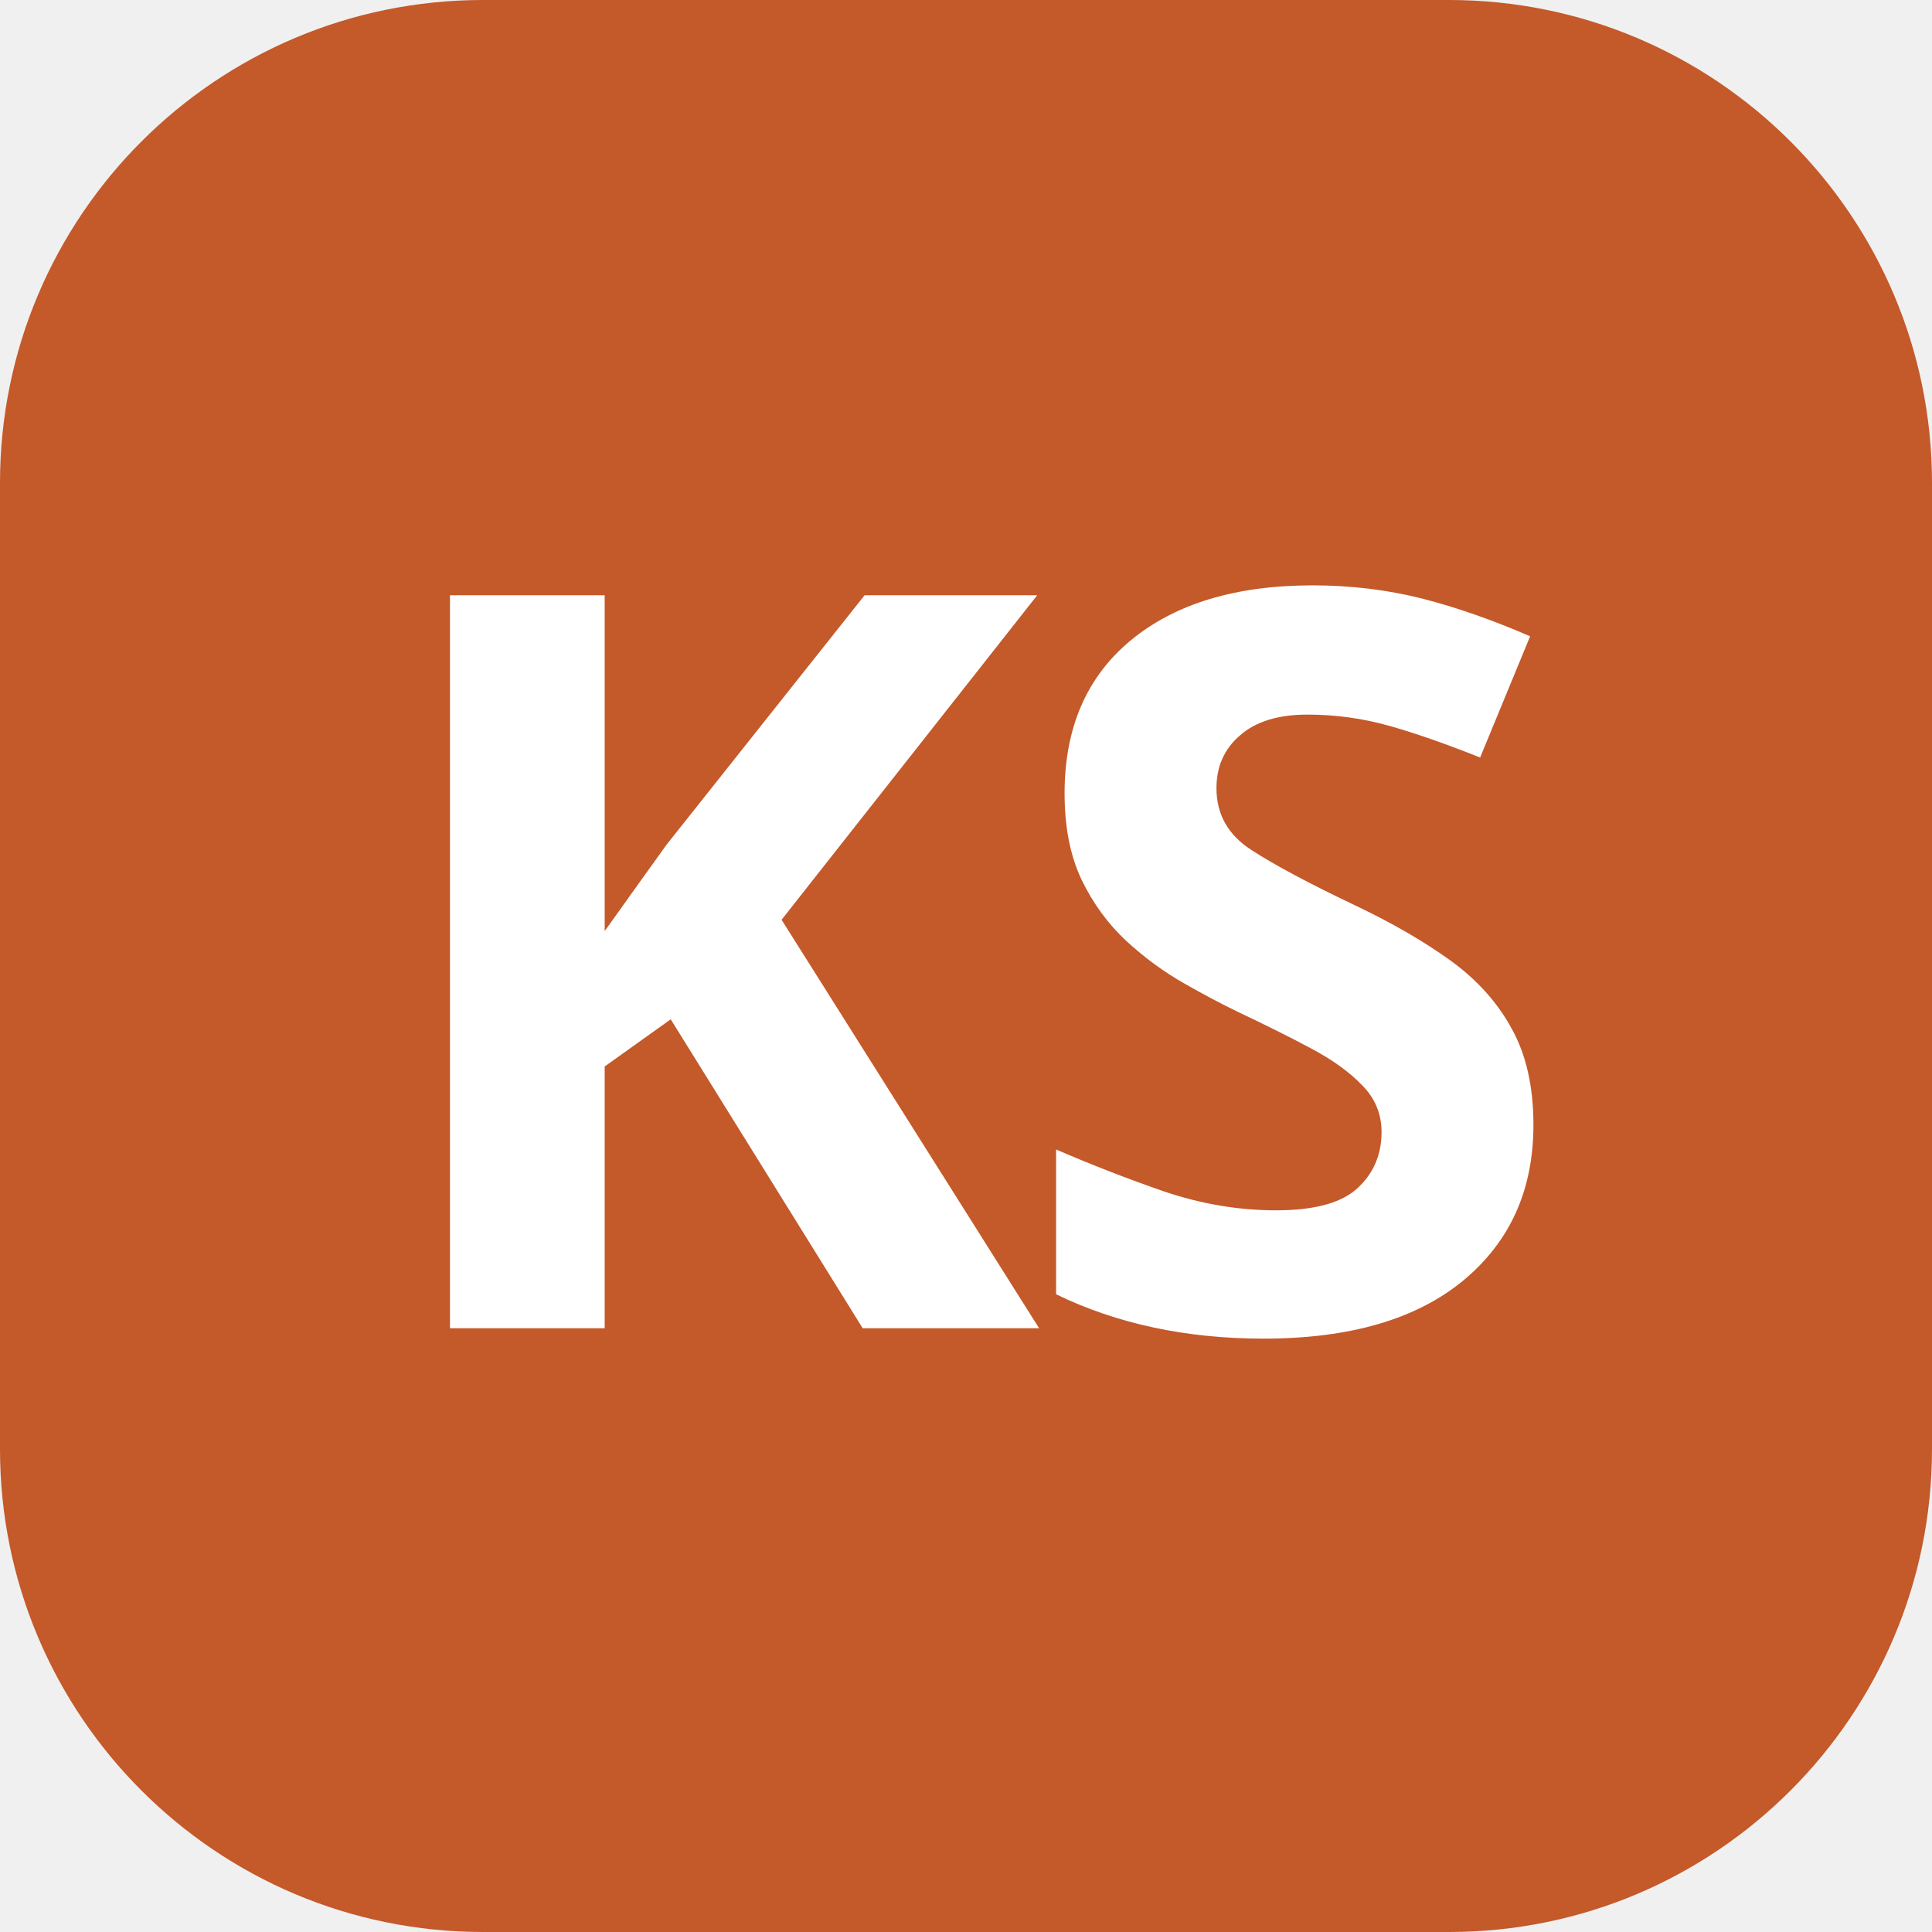
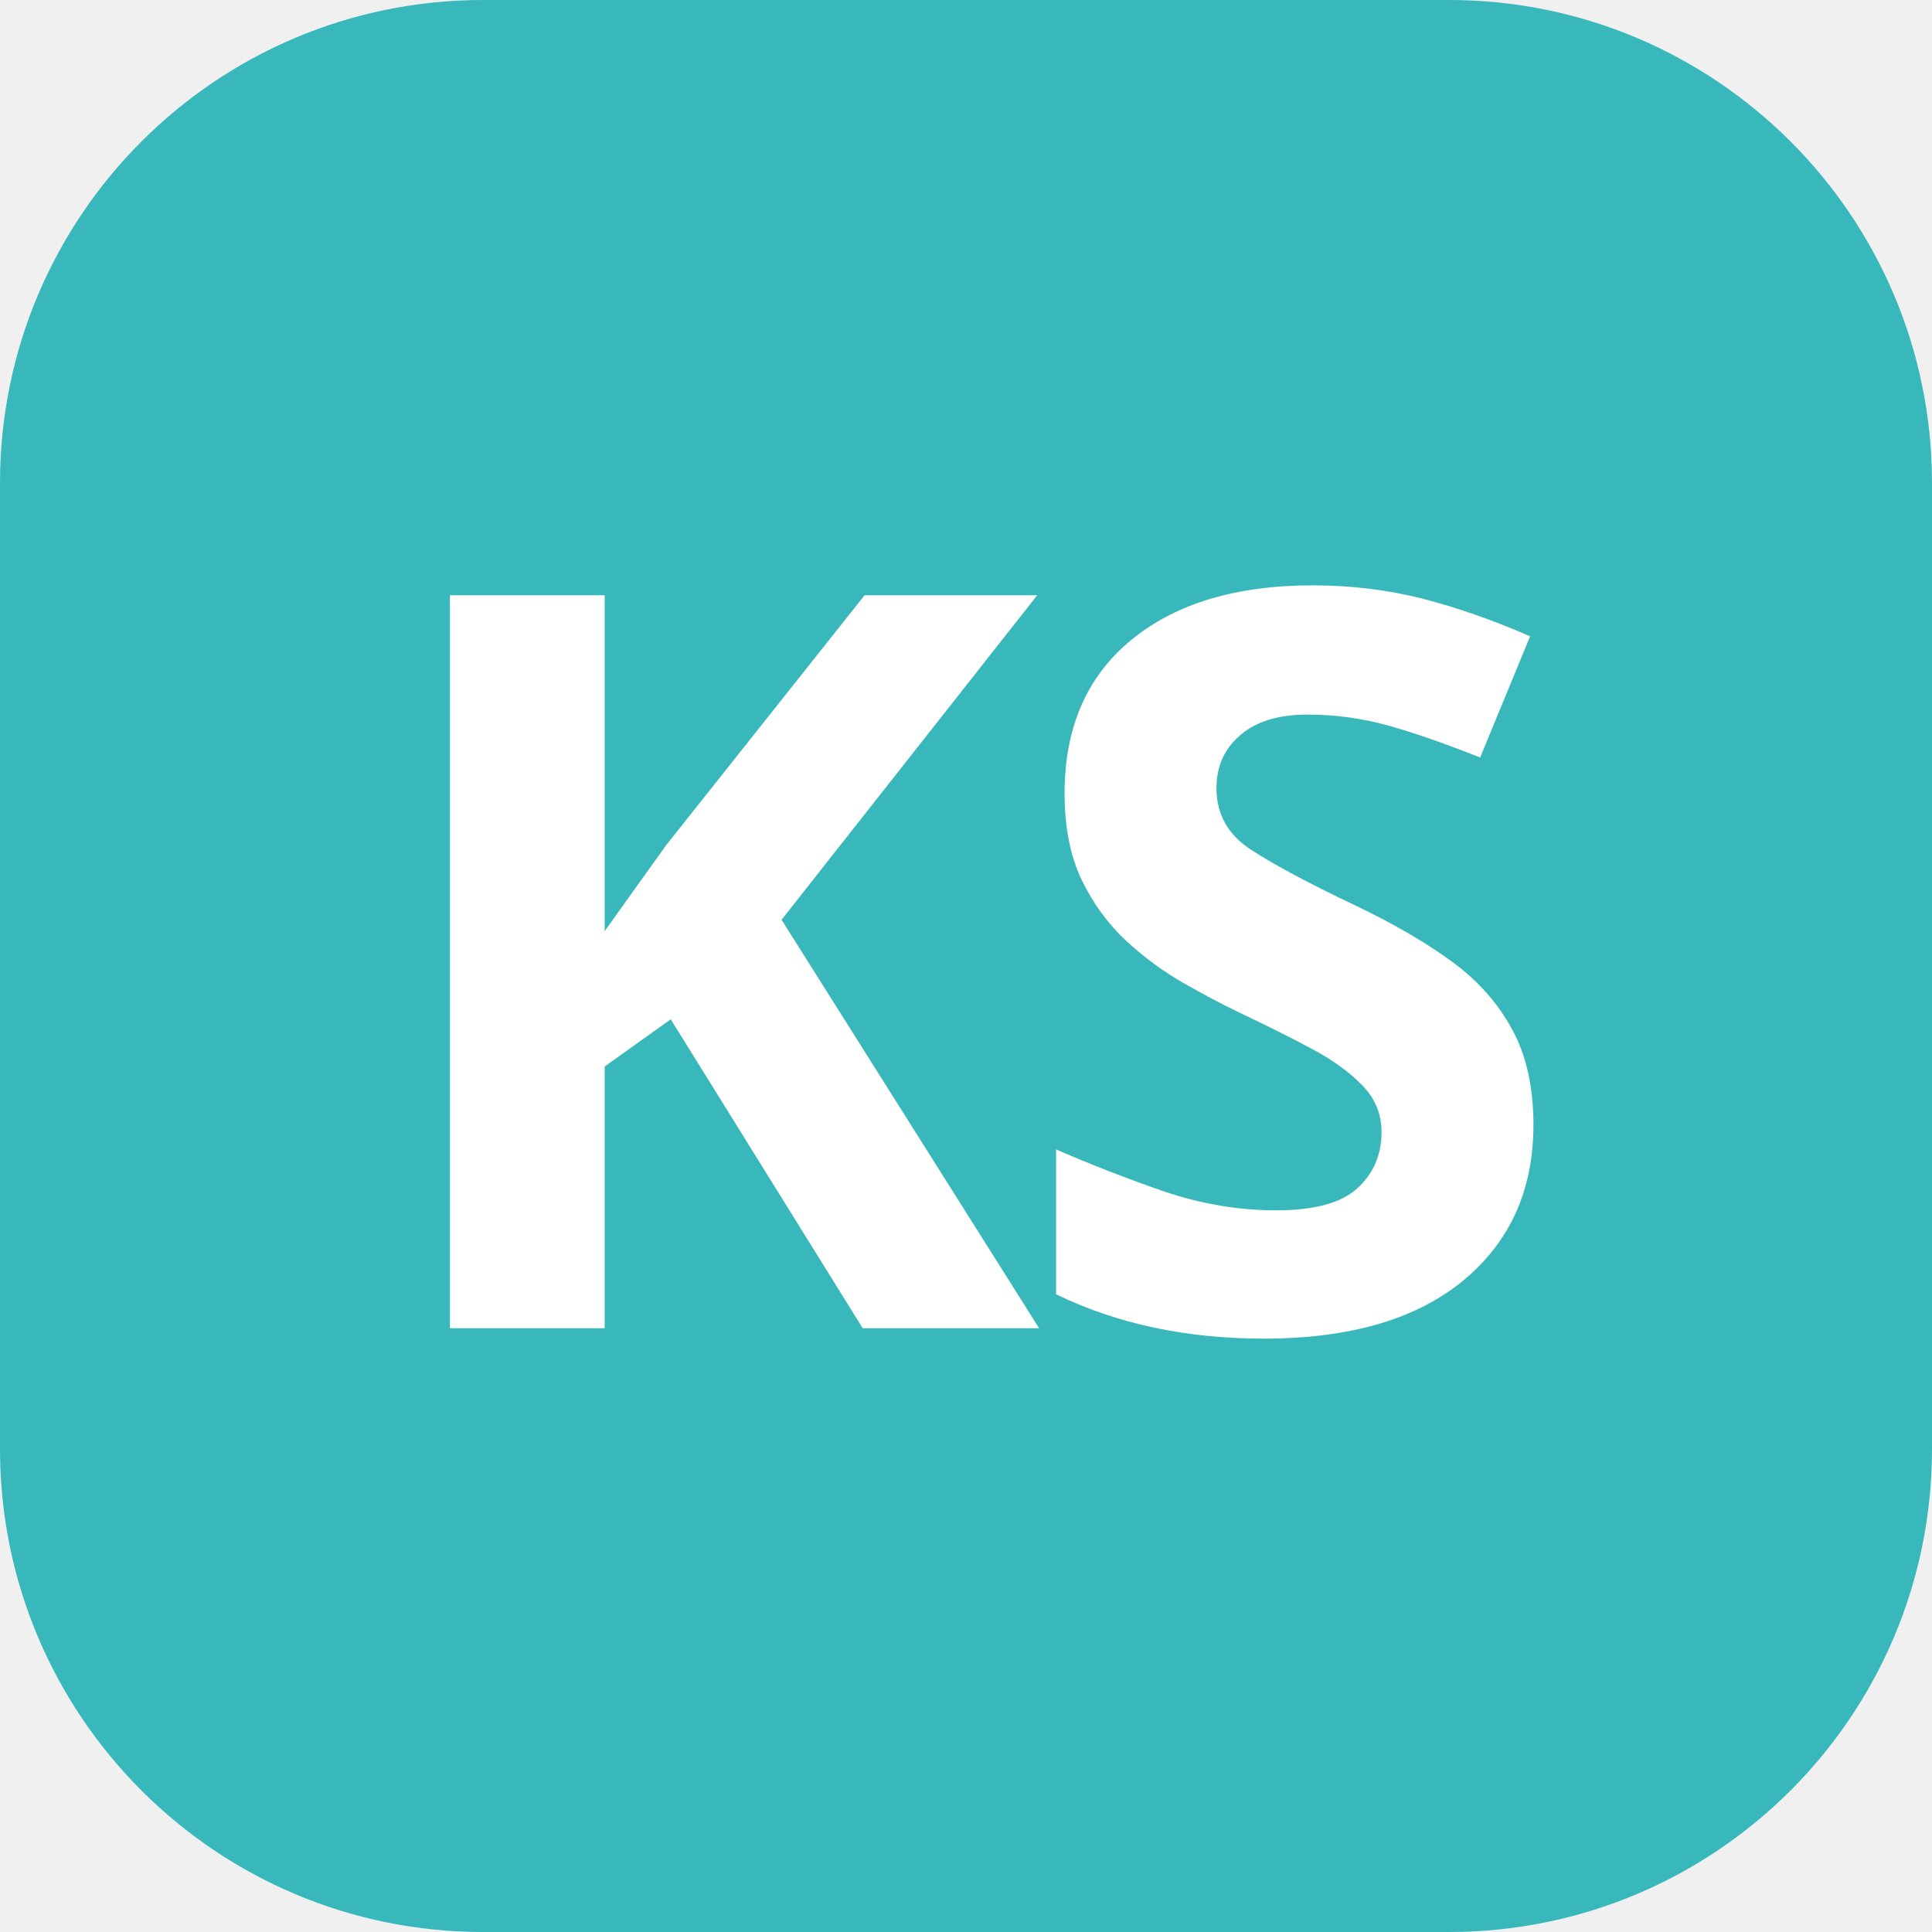
<svg xmlns="http://www.w3.org/2000/svg" width="64" height="64" viewBox="0 0 64 64">
-   <rect width="64" height="64" rx="16" fill="#c4592a" />
+   <rect width="64" height="64" rx="16" fill="#39b8bc" />
  <text x="32" y="44" font-family="sans-serif" font-size="34" font-weight="900" fill="white" text-anchor="middle" letter-spacing="-1">KS</text>
</svg>
